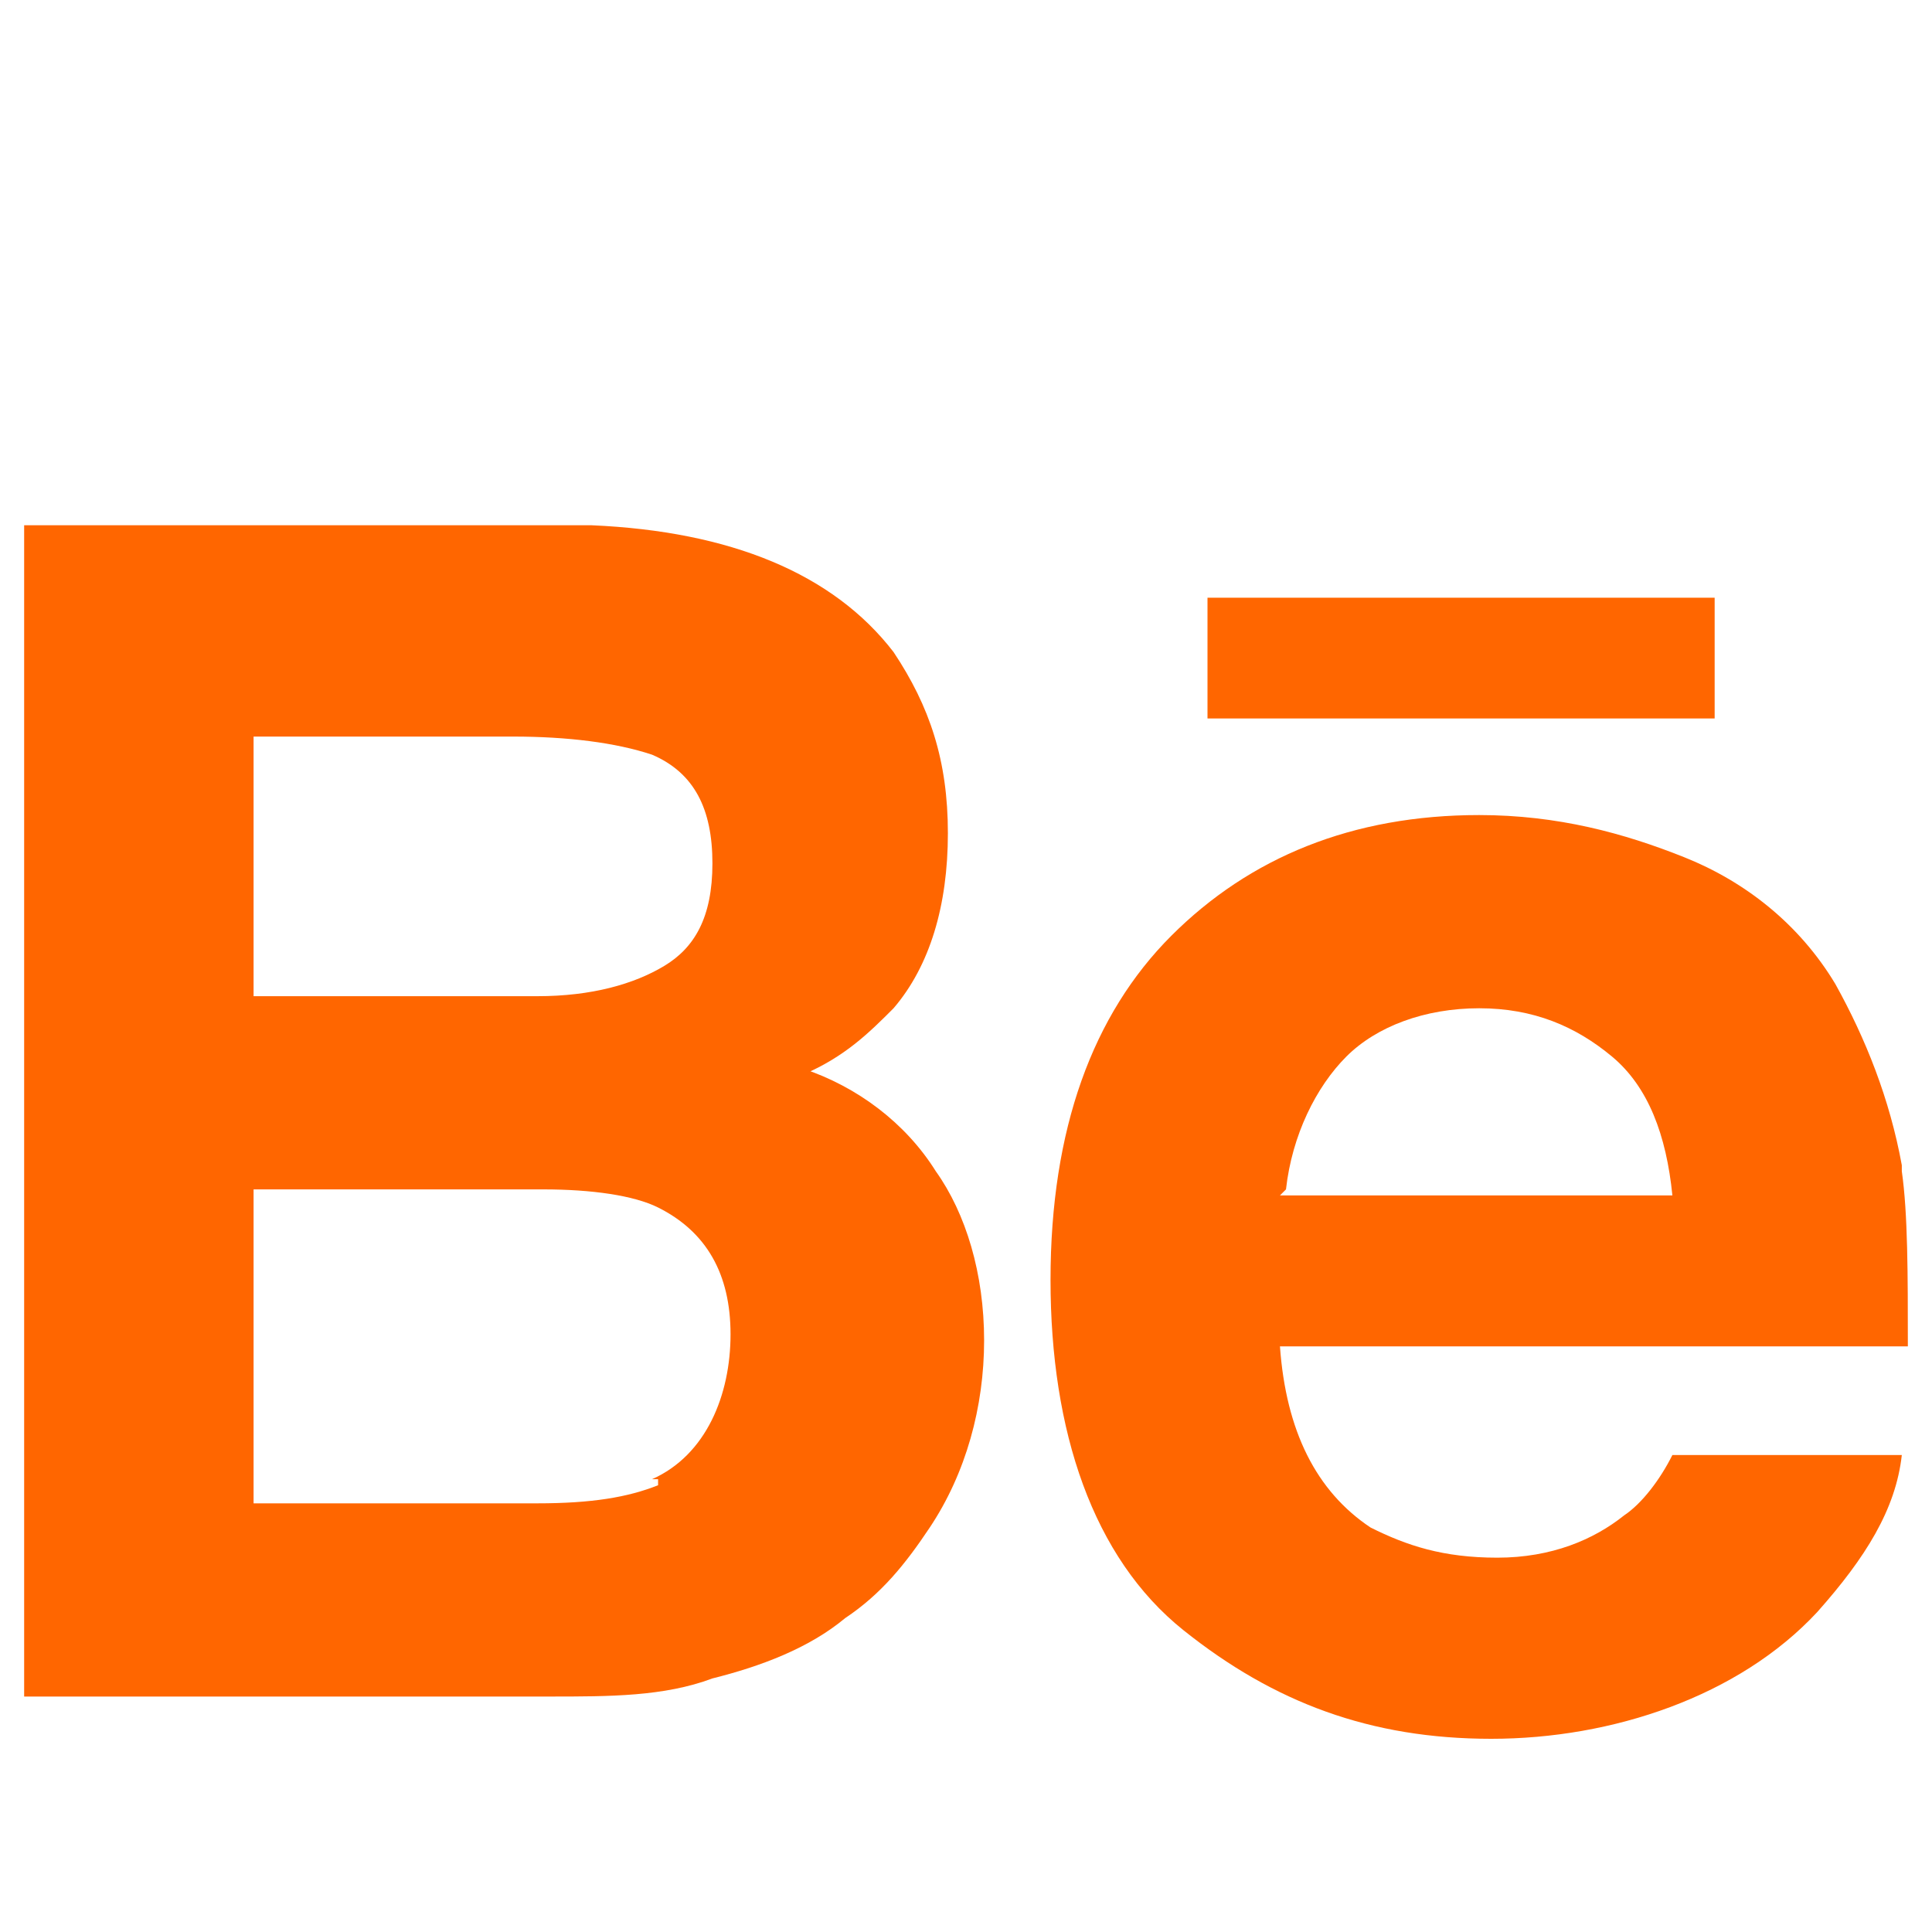
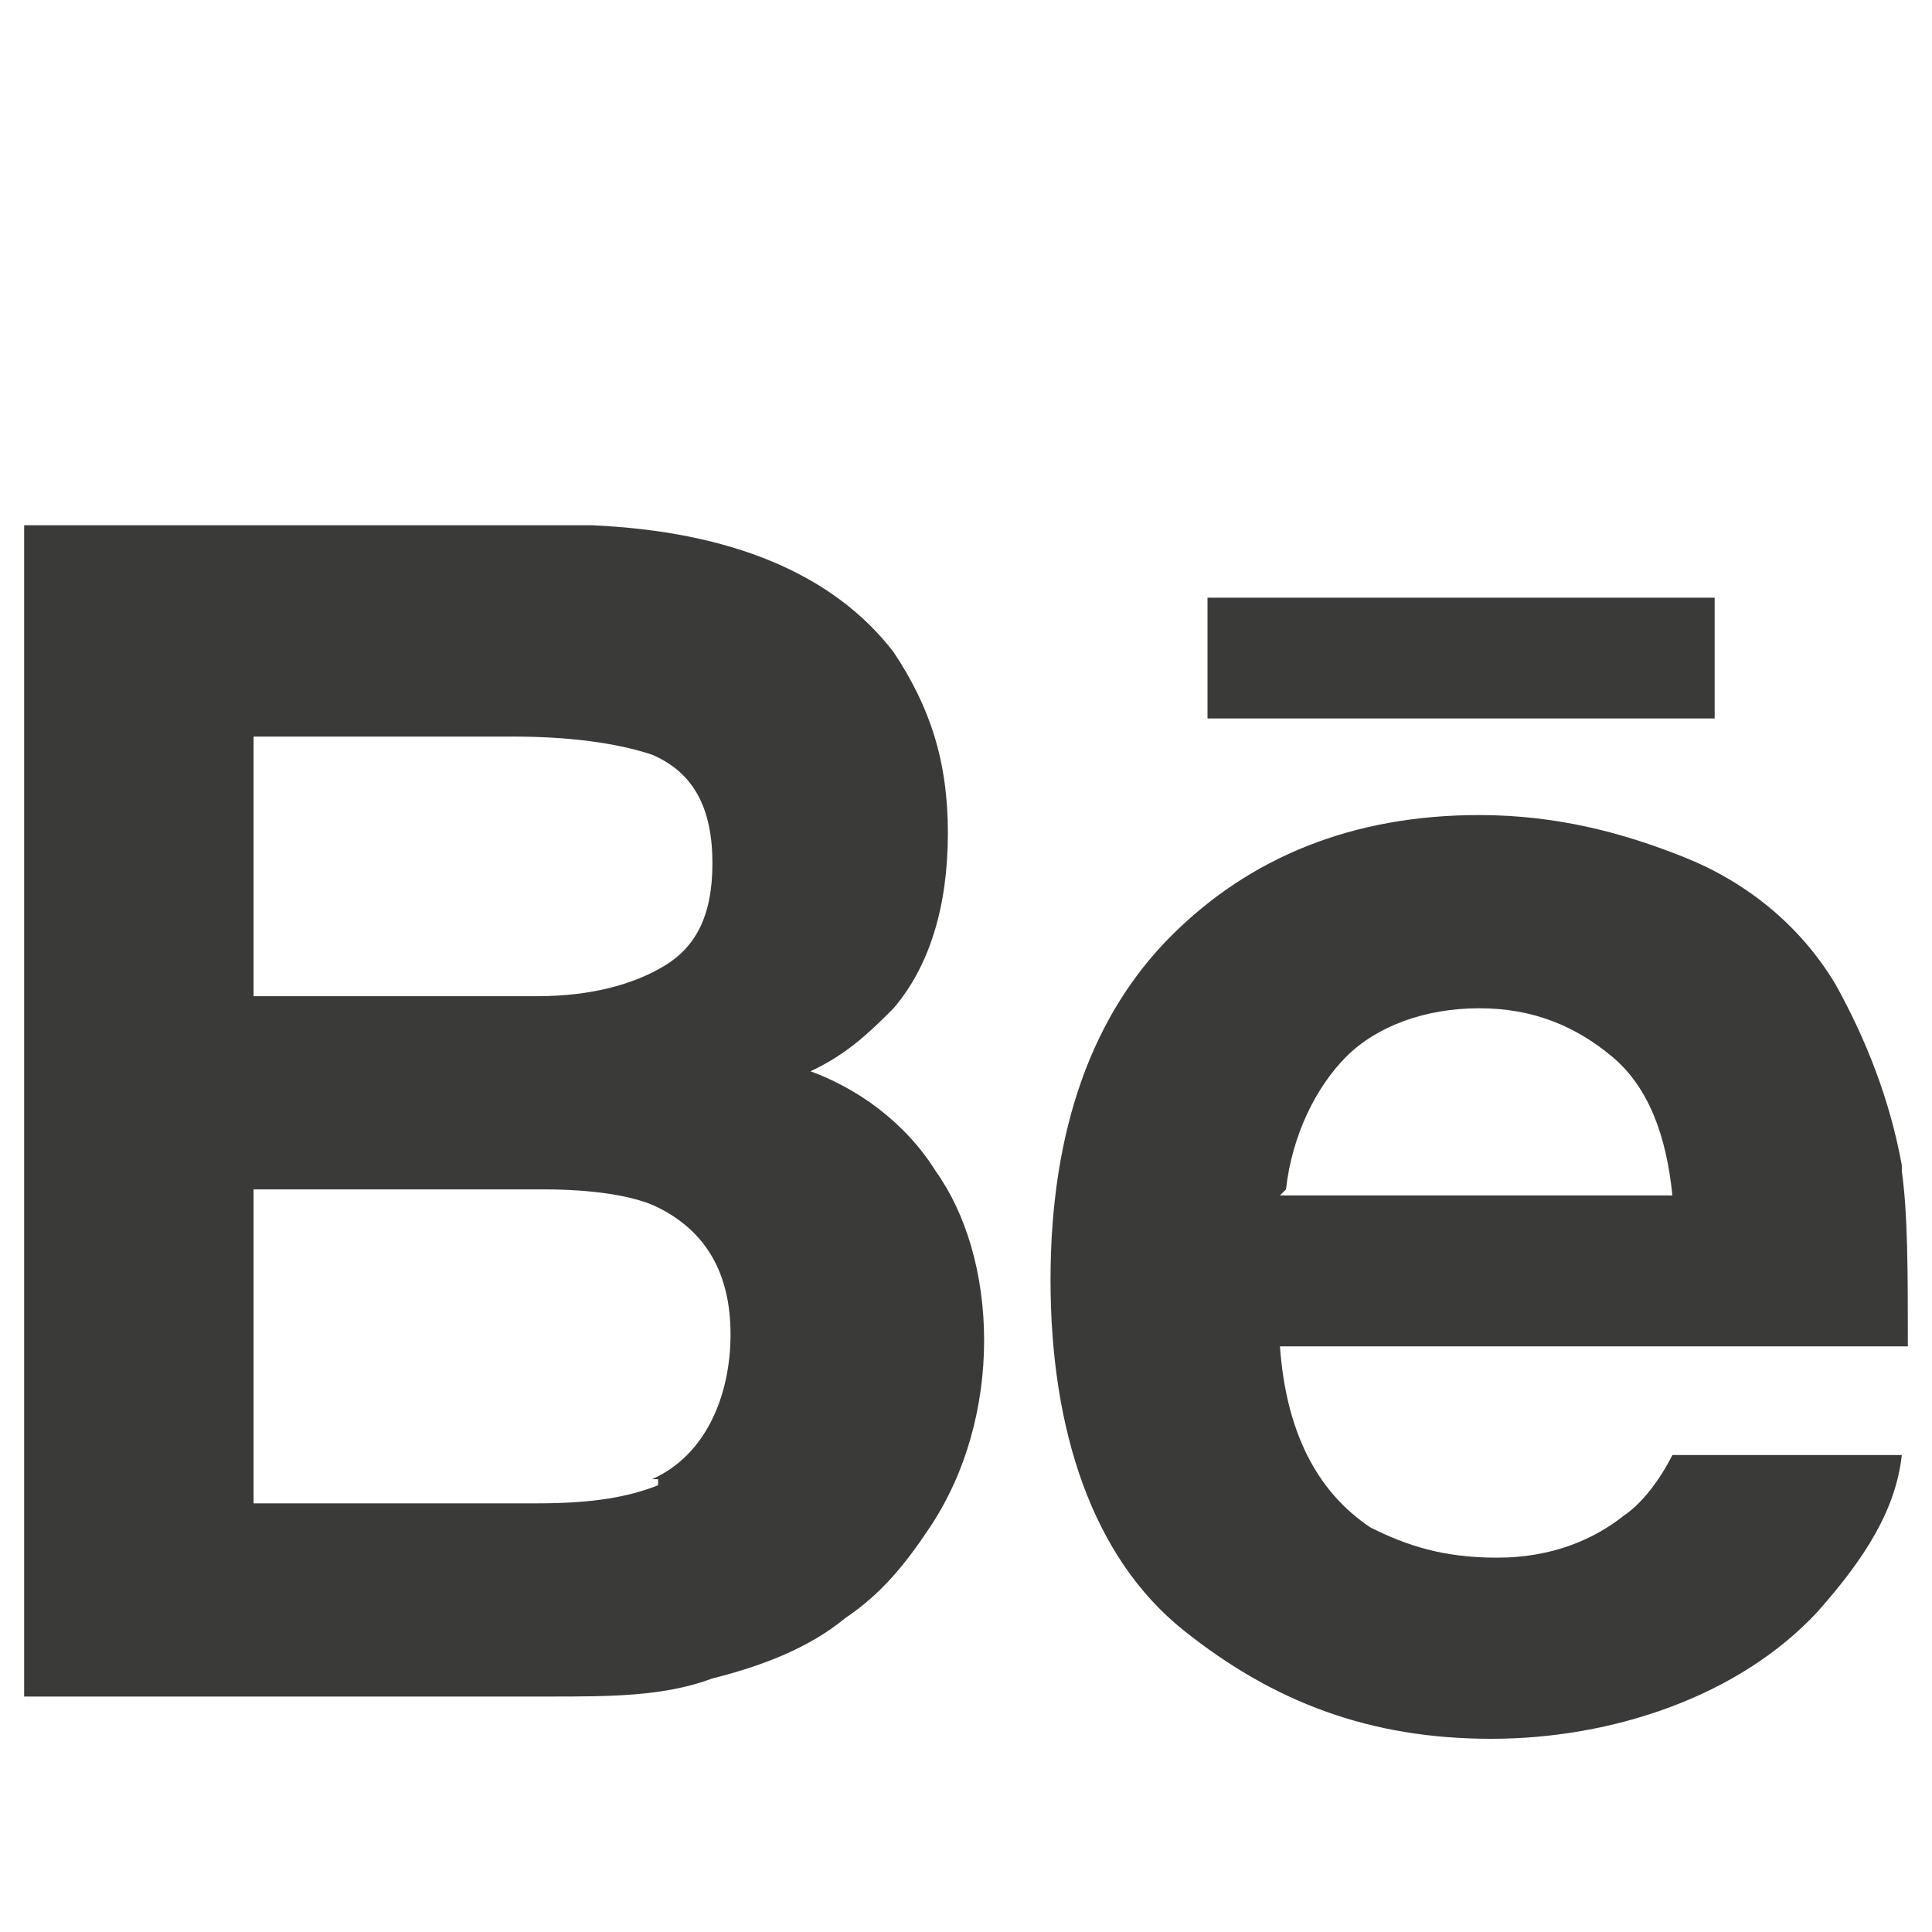
<svg xmlns="http://www.w3.org/2000/svg" id="Layer_1" data-name="Layer 1" width="11.29mm" height="11.29mm" viewBox="0 0 32 32">
-   <path d="M13.3,17.8c.7-.3,1.1-.7,1.5-1.1.6-.7.9-1.7.9-2.9s-.3-2.1-.9-3c-1-1.3-2.7-2-5-2.1H.4v19.4h8.7c1,0,1.9,0,2.7-.3.8-.2,1.6-.5,2.2-1,.6-.4,1-.9,1.4-1.5.6-.9.9-2,.9-3.1s-.3-2.1-.8-2.8c-.5-.8-1.3-1.4-2.2-1.7h0v.1ZM4.3,12.2h4.2c.9,0,1.7.1,2.3.3.7.3,1,.9,1,1.8s-.3,1.4-.8,1.7c-.5.3-1.2.5-2.1.5h-4.7v-4.3h.1ZM10.9,24.6c-.5.2-1.1.3-2,.3h-4.7v-5.2h4.8c.8,0,1.5.1,1.9.3.8.4,1.2,1.1,1.2,2.1s-.4,2-1.3,2.4h.1v.1Z" fill="#f60" />
-   <path d="M31.5,19.3c-.2-1.1-.6-2.1-1.1-3-.6-1-1.5-1.7-2.5-2.1-1-.4-2.1-.7-3.4-.7-2.1,0-3.8.7-5.1,2-1.3,1.3-2,3.2-2,5.7s.7,4.6,2.2,5.8,3.1,1.8,5.1,1.8,4.1-.7,5.4-2.1c.8-.9,1.3-1.7,1.4-2.6h-3.8c-.2.4-.5.8-.8,1-.5.4-1.2.7-2.1.7s-1.5-.2-2.1-.5c-.9-.6-1.4-1.6-1.5-3h10.4c0-1.2,0-2.2-.1-2.9h0v-.1ZM21.3,19.7c.1-.9.5-1.7,1-2.2s1.3-.8,2.2-.8,1.6.3,2.2.8.9,1.3,1,2.3h-6.5l.1-.1Z" fill="#f60" />
-   <rect x="20" y="9.9" width="8.4" height="2" fill="#f60" />
+   <path d="M13.3,17.8c.7-.3,1.1-.7,1.5-1.1.6-.7.9-1.7.9-2.9s-.3-2.1-.9-3c-1-1.3-2.7-2-5-2.1H.4v19.4h8.7c1,0,1.9,0,2.7-.3.8-.2,1.6-.5,2.2-1,.6-.4,1-.9,1.4-1.5.6-.9.9-2,.9-3.1s-.3-2.1-.8-2.8c-.5-.8-1.3-1.4-2.2-1.7h0v.1ZM4.3,12.2h4.2c.9,0,1.7.1,2.3.3.7.3,1,.9,1,1.8s-.3,1.4-.8,1.7c-.5.3-1.2.5-2.1.5h-4.7v-4.3h.1ZM10.9,24.6c-.5.2-1.1.3-2,.3h-4.7v-5.2h4.8c.8,0,1.5.1,1.9.3.8.4,1.2,1.1,1.2,2.1s-.4,2-1.3,2.4h.1v.1Z" fill="#3A3A39" />
+   <path d="M31.5,19.3c-.2-1.1-.6-2.1-1.1-3-.6-1-1.5-1.7-2.5-2.1-1-.4-2.1-.7-3.4-.7-2.1,0-3.8.7-5.1,2-1.3,1.3-2,3.2-2,5.7s.7,4.6,2.2,5.8,3.1,1.8,5.1,1.8,4.1-.7,5.4-2.1c.8-.9,1.3-1.7,1.4-2.6h-3.8c-.2.4-.5.8-.8,1-.5.4-1.2.7-2.1.7s-1.5-.2-2.1-.5c-.9-.6-1.4-1.6-1.5-3h10.4c0-1.2,0-2.2-.1-2.9h0v-.1ZM21.3,19.7c.1-.9.5-1.7,1-2.2s1.3-.8,2.2-.8,1.6.3,2.2.8.9,1.3,1,2.3h-6.5l.1-.1Z" fill="#3A3A39" />
+   <rect x="20" y="9.9" width="8.4" height="2" fill="#3A3A39" />
</svg>
